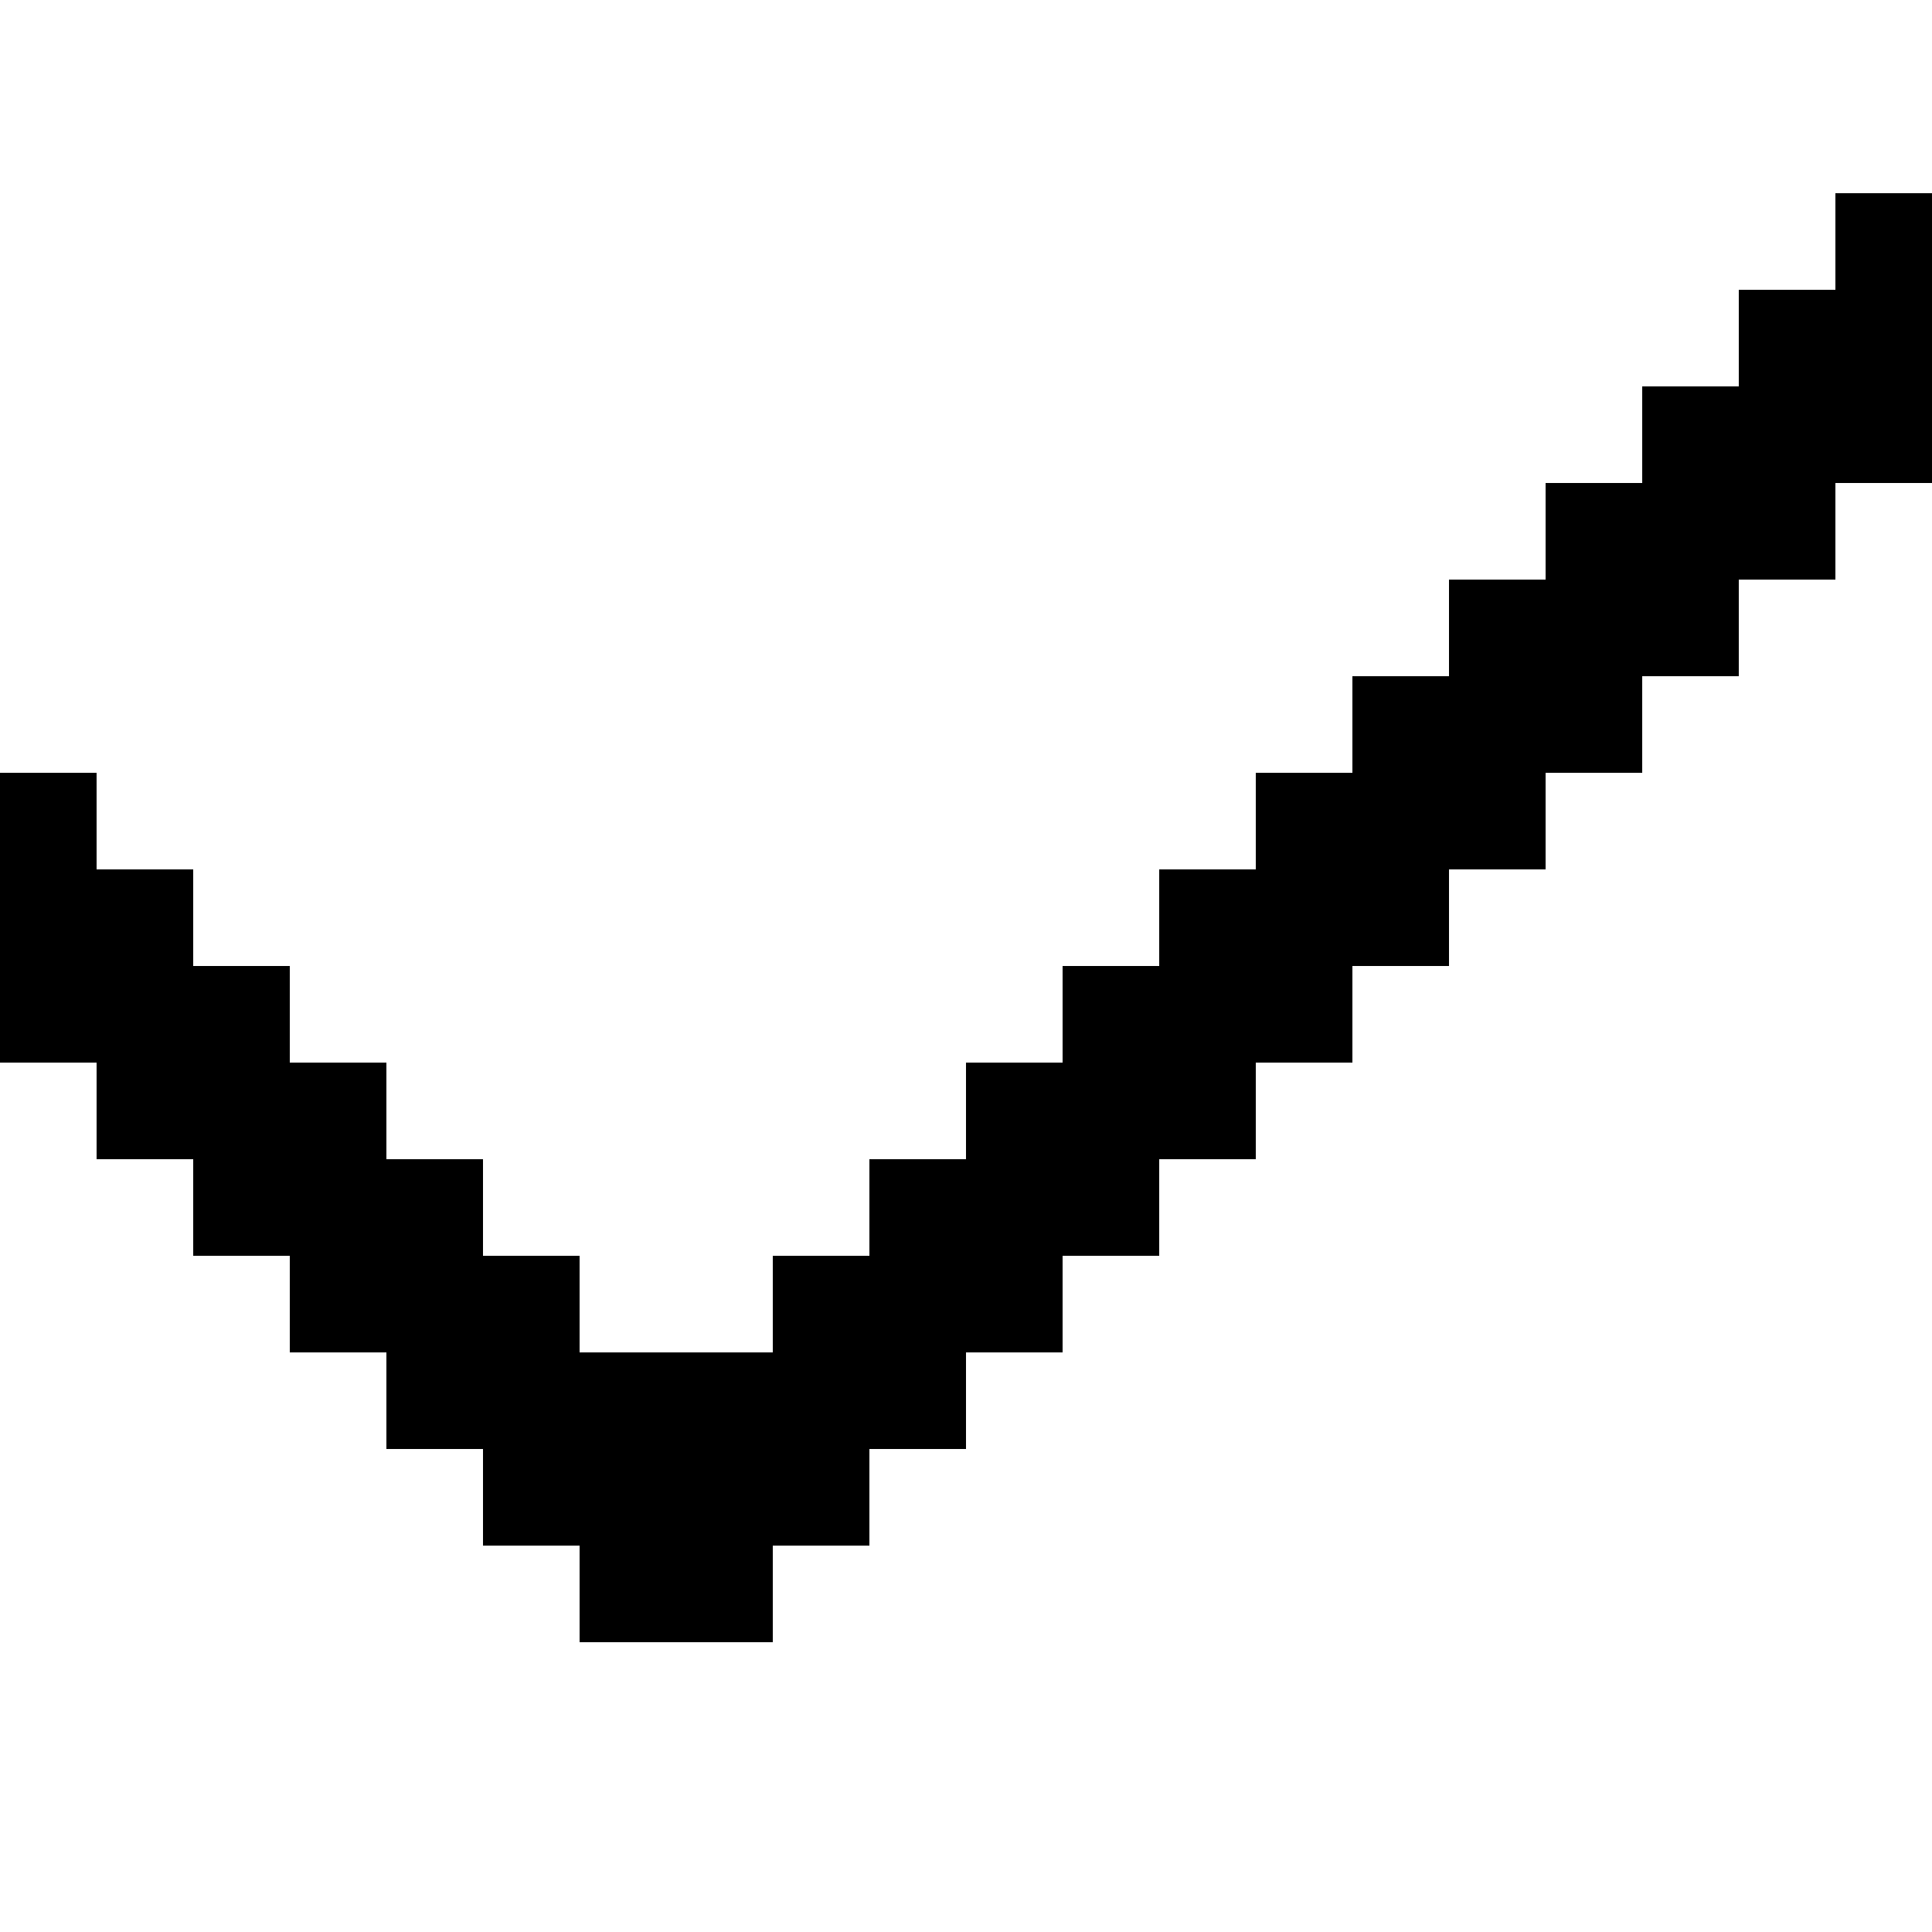
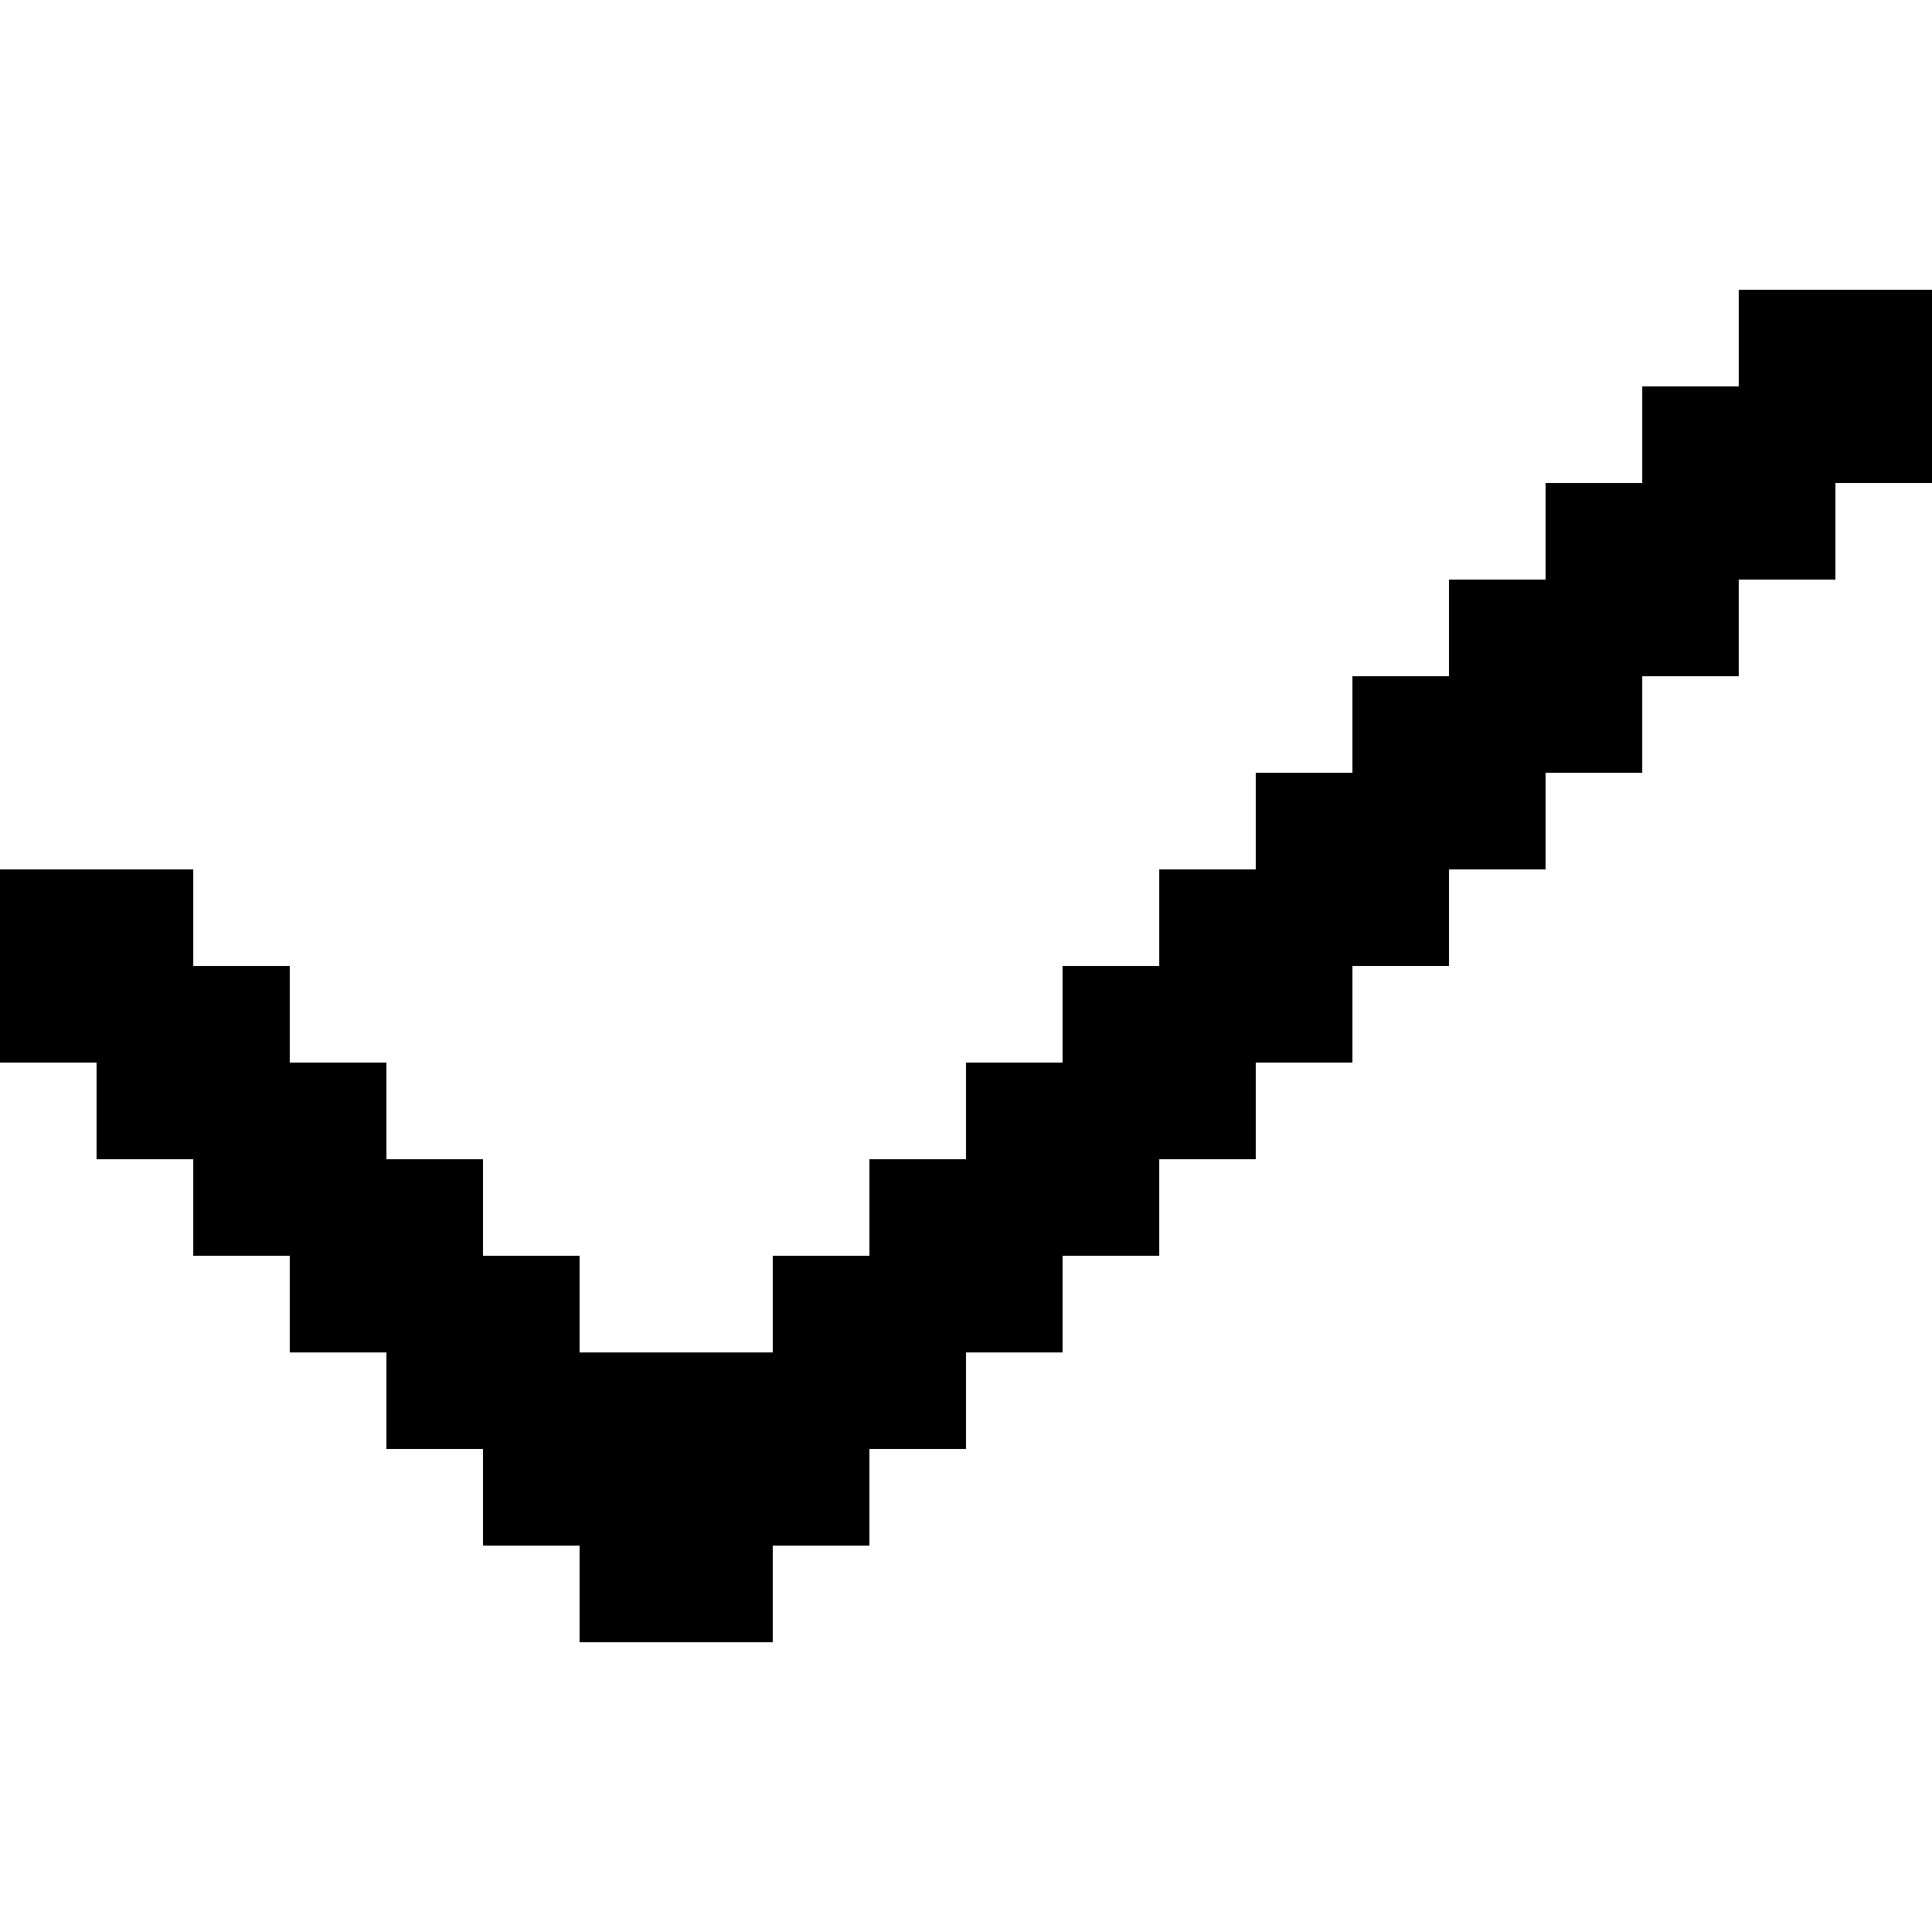
<svg xmlns="http://www.w3.org/2000/svg" width="20" height="20" viewBox="0 0 20 20" shape-rendering="crispEdges">
-   <rect x="19" y="2" width="1" height="1" fill="CurrentColor" />
  <rect x="18" y="3" width="2" height="1" fill="CurrentColor" />
  <rect x="17" y="4" width="3" height="1" fill="CurrentColor" />
  <rect x="16" y="5" width="3" height="1" fill="CurrentColor" />
  <rect x="15" y="6" width="3" height="1" fill="CurrentColor" />
  <rect x="14" y="7" width="3" height="1" fill="CurrentColor" />
-   <rect x="0" y="8" width="1" height="1" fill="CurrentColor" />
  <rect x="13" y="8" width="3" height="1" fill="CurrentColor" />
  <rect x="0" y="9" width="2" height="1" fill="CurrentColor" />
  <rect x="12" y="9" width="3" height="1" fill="CurrentColor" />
  <rect x="0" y="10" width="3" height="1" fill="CurrentColor" />
  <rect x="11" y="10" width="3" height="1" fill="CurrentColor" />
  <rect x="1" y="11" width="3" height="1" fill="CurrentColor" />
  <rect x="10" y="11" width="3" height="1" fill="CurrentColor" />
  <rect x="2" y="12" width="3" height="1" fill="CurrentColor" />
  <rect x="9" y="12" width="3" height="1" fill="CurrentColor" />
  <rect x="3" y="13" width="3" height="1" fill="CurrentColor" />
  <rect x="8" y="13" width="3" height="1" fill="CurrentColor" />
  <rect x="4" y="14" width="6" height="1" fill="CurrentColor" />
  <rect x="5" y="15" width="4" height="1" fill="CurrentColor" />
  <rect x="6" y="16" width="2" height="1" fill="CurrentColor" />
</svg>
